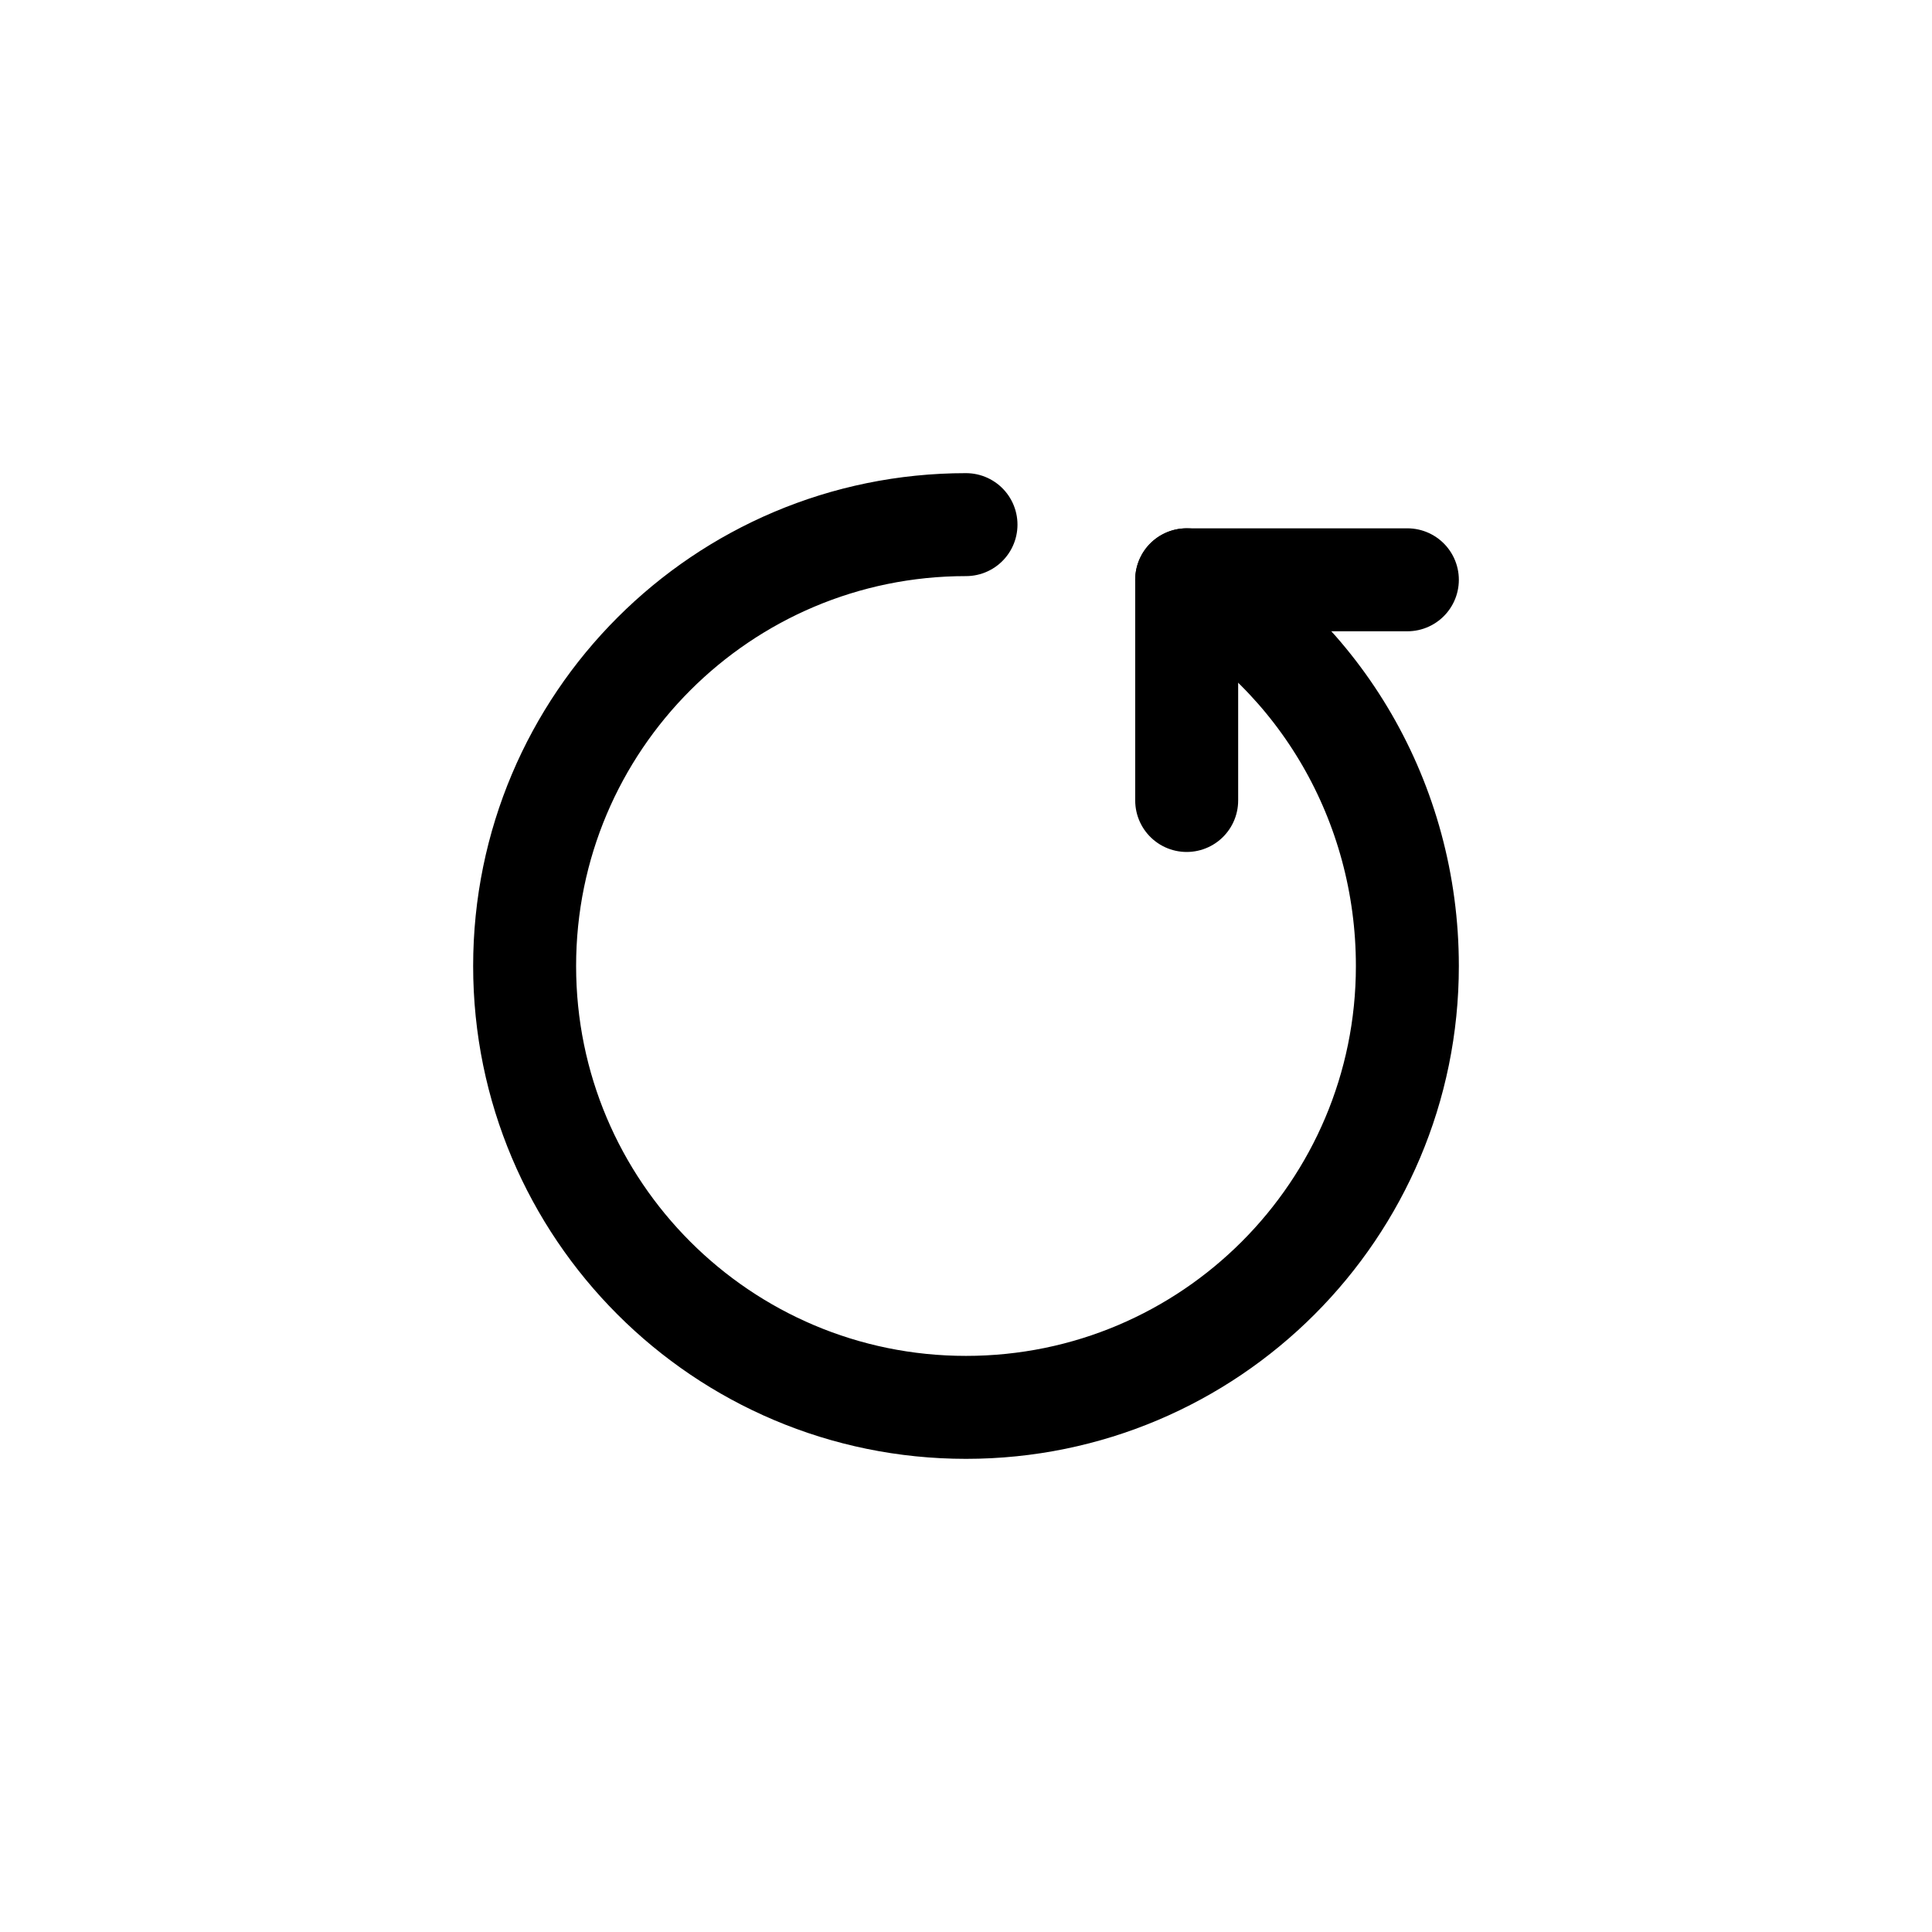
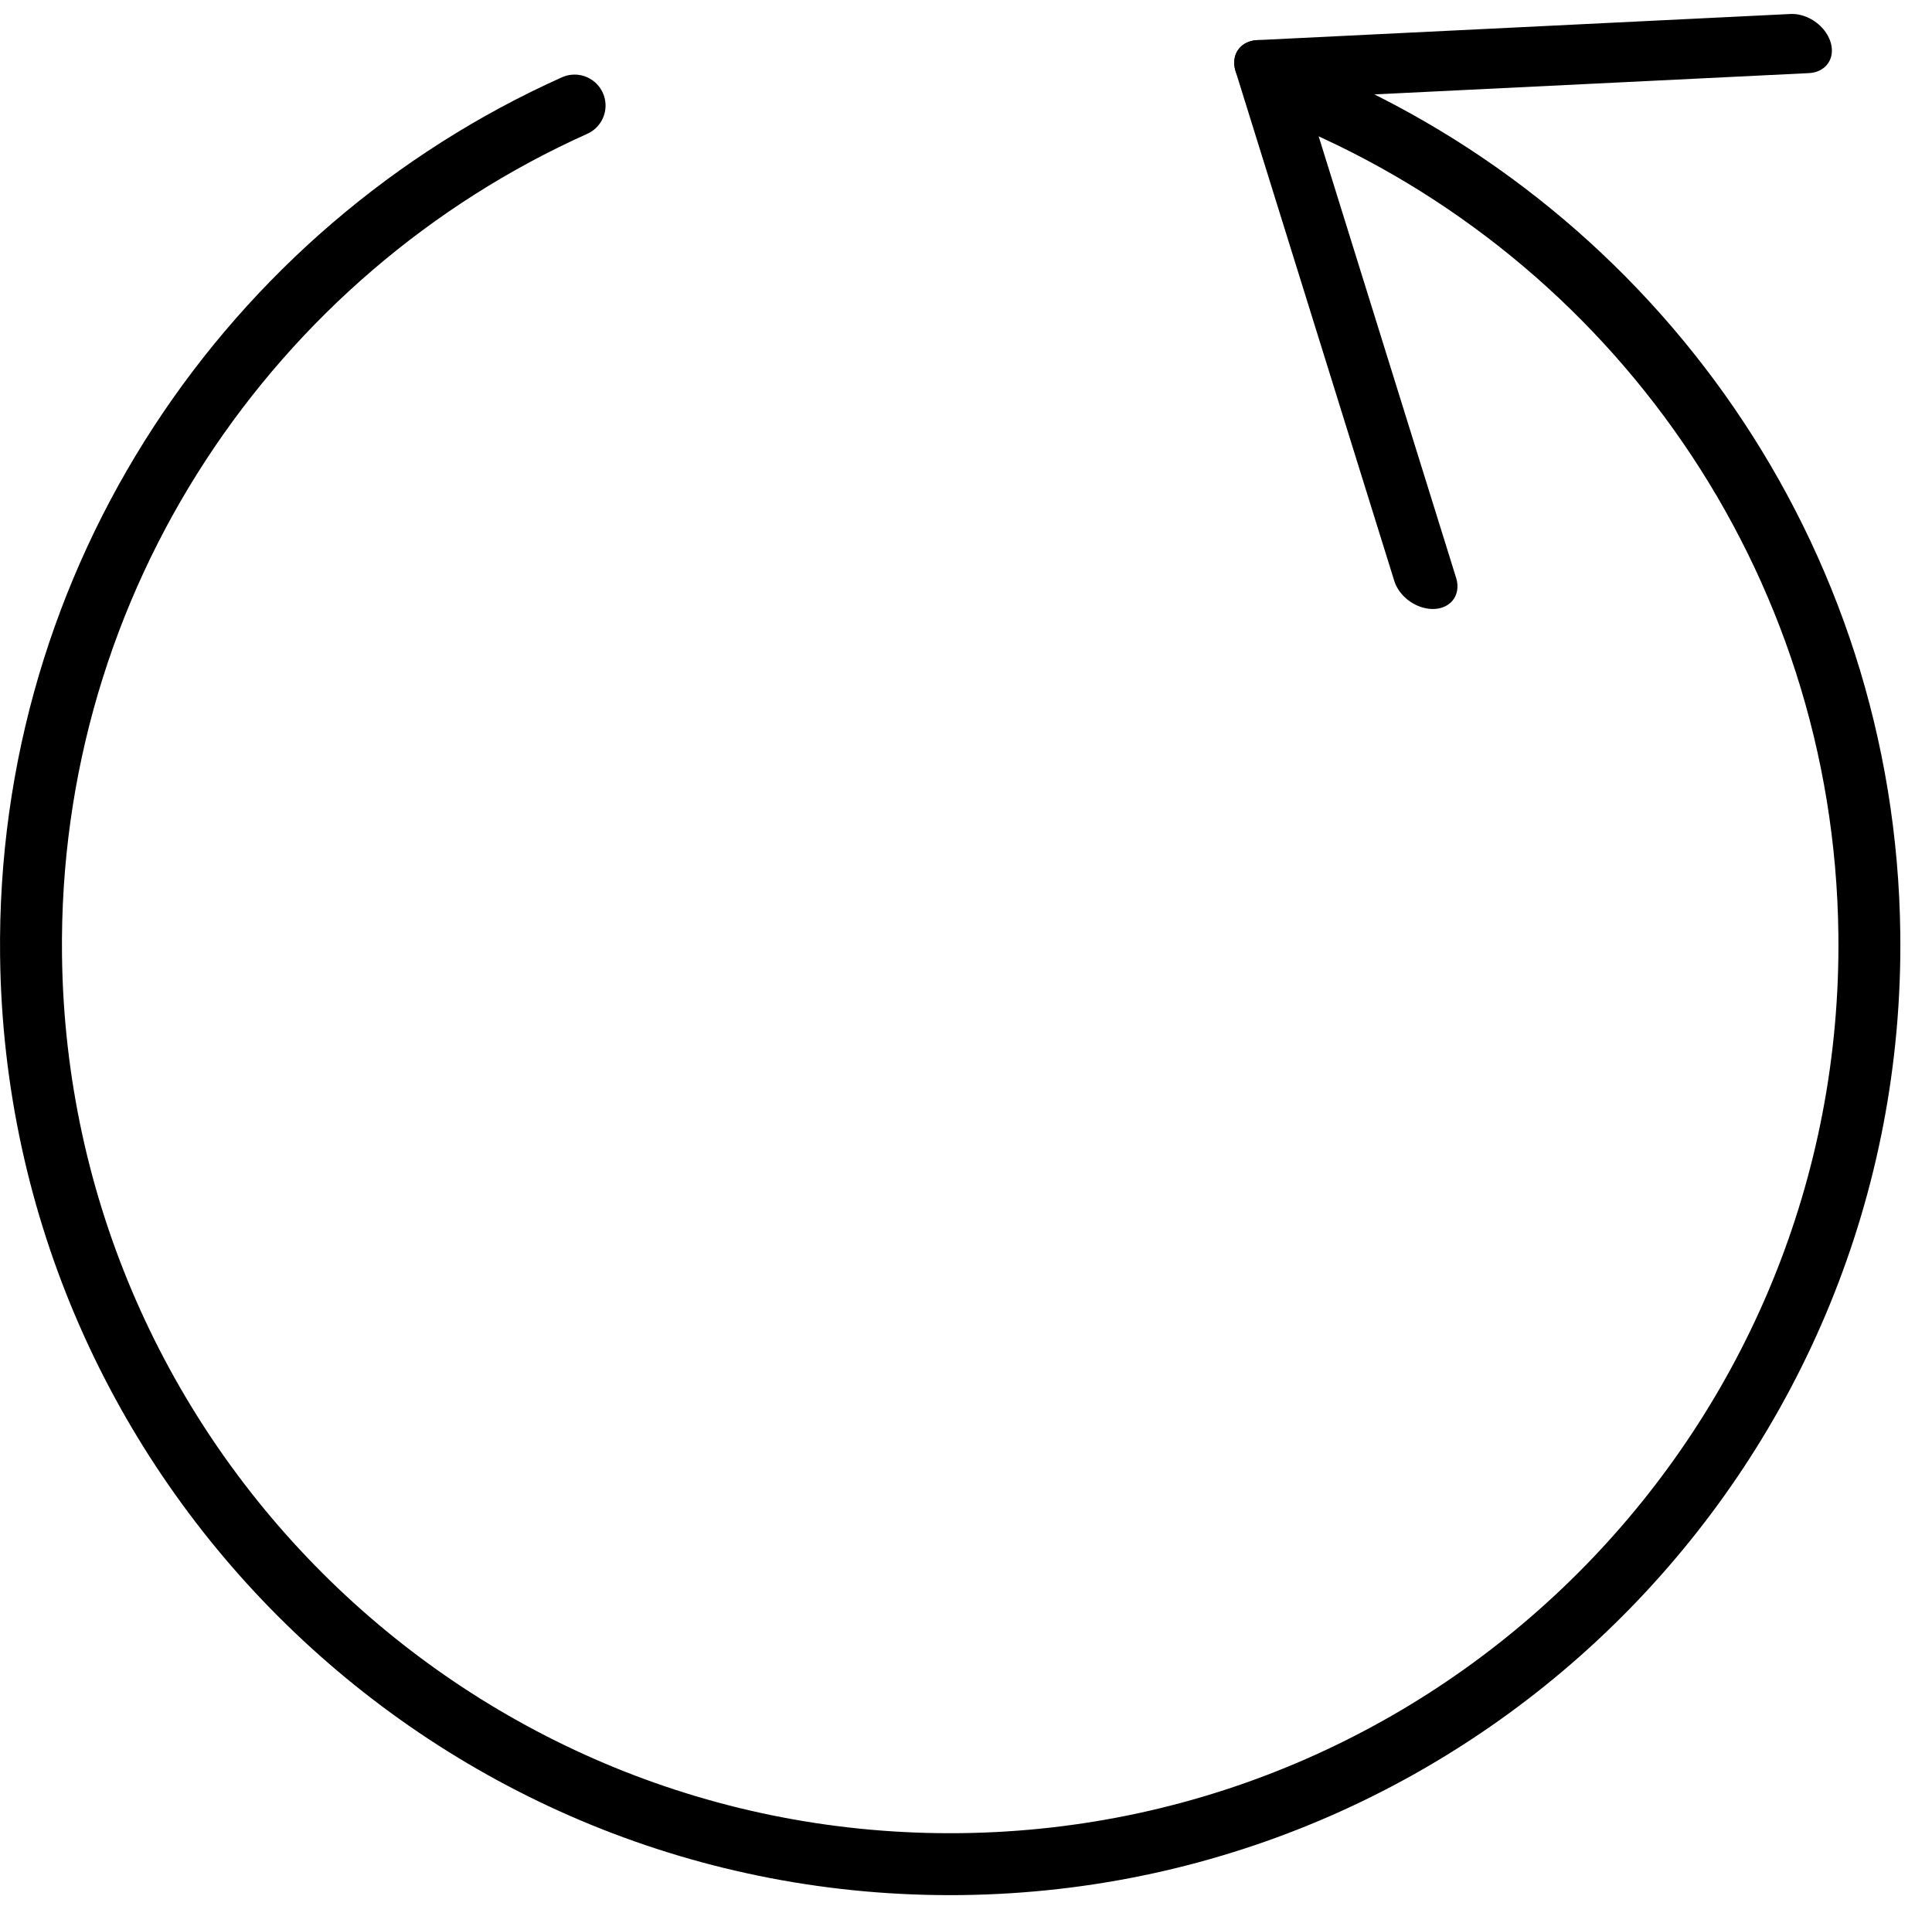
- <svg xmlns="http://www.w3.org/2000/svg" width="100%" height="100%" viewBox="0 0 800 800" version="1.1" xml:space="preserve" style="fill-rule:evenodd;clip-rule:evenodd;stroke-linecap:round;stroke-linejoin:round;">
-   <g transform="matrix(0.599688,0,0,0.599688,205.815,205.815)">
-     <g id="reset">
-       <g>
-         <path d="M476.19,57.143C568.147,109.611 628.571,210.36 628.571,323.81C628.571,492.125 492.125,628.571 323.81,628.571C155.494,628.571 19.048,492.125 19.048,323.81C19.048,155.494 155.494,19.048 323.81,19.048" style="fill:none;stroke:black;stroke-width:71.09px;" />
-         <path d="M476.19,209.524L476.19,57.143L628.571,57.143" style="fill:none;stroke:black;stroke-width:71.09px;" />
+ <svg xmlns="http://www.w3.org/2000/svg" width="100%" height="100%" viewBox="0 0 390 386" version="1.1" xml:space="preserve" style="fill-rule:evenodd;clip-rule:evenodd;stroke-linecap:round;stroke-linejoin:round;stroke-miterlimit:1.5;">
+   <g transform="matrix(1,0,0,1,-1236.53,-295.276)">
+     <g transform="matrix(0.4279,0,0,0.4279,509.813,626.429)">
+       <g transform="matrix(2.337,0,0,2.337,1016.75,-1463.96)">
+         <rect x="295.276" y="295.276" width="385.986" height="385.986" style="fill:none;" />
+       </g>
+     </g>
+     <g transform="matrix(0.4279,0,0,0.4279,509.813,626.429)">
+       <g transform="matrix(0.640391,-0.20658,0.20658,0.640391,-2395.19,849.108)">
+         <g transform="matrix(-0.604203,-0.79683,0.61706,-0.467891,8024.05,2448.96)">
+           <g transform="matrix(-8.11837e-16,-2.00087,2.00087,-8.11837e-16,1704.8,1736.82)">
+             <path d="M212,367L359.872,219.128" style="fill:none;stroke:black;stroke-width:24.26px;" />
+           </g>
+           <g transform="matrix(2.00087,-9.34356e-16,9.34356e-16,2.00087,1719.06,874.187)">
+             <path d="M212,367L359.872,219.128" style="fill:none;stroke:black;stroke-width:24.26px;" />
+           </g>
+         </g>
+         <g transform="matrix(0.827757,0.256155,-0.256155,0.827757,6342.51,-1153.51)">
+           <path d="M1509.97,826.927C1773.47,941.391 1957.95,1204.05 1957.95,1509.45C1957.95,1919.94 1624.68,2253.2 1214.2,2253.2C803.709,2253.2 470.446,1919.94 470.446,1509.45C470.446,1204.05 654.919,941.391 918.418,826.927" style="fill:none;stroke:black;stroke-width:50.1px;" />
+         </g>
      </g>
    </g>
  </g>
</svg>
